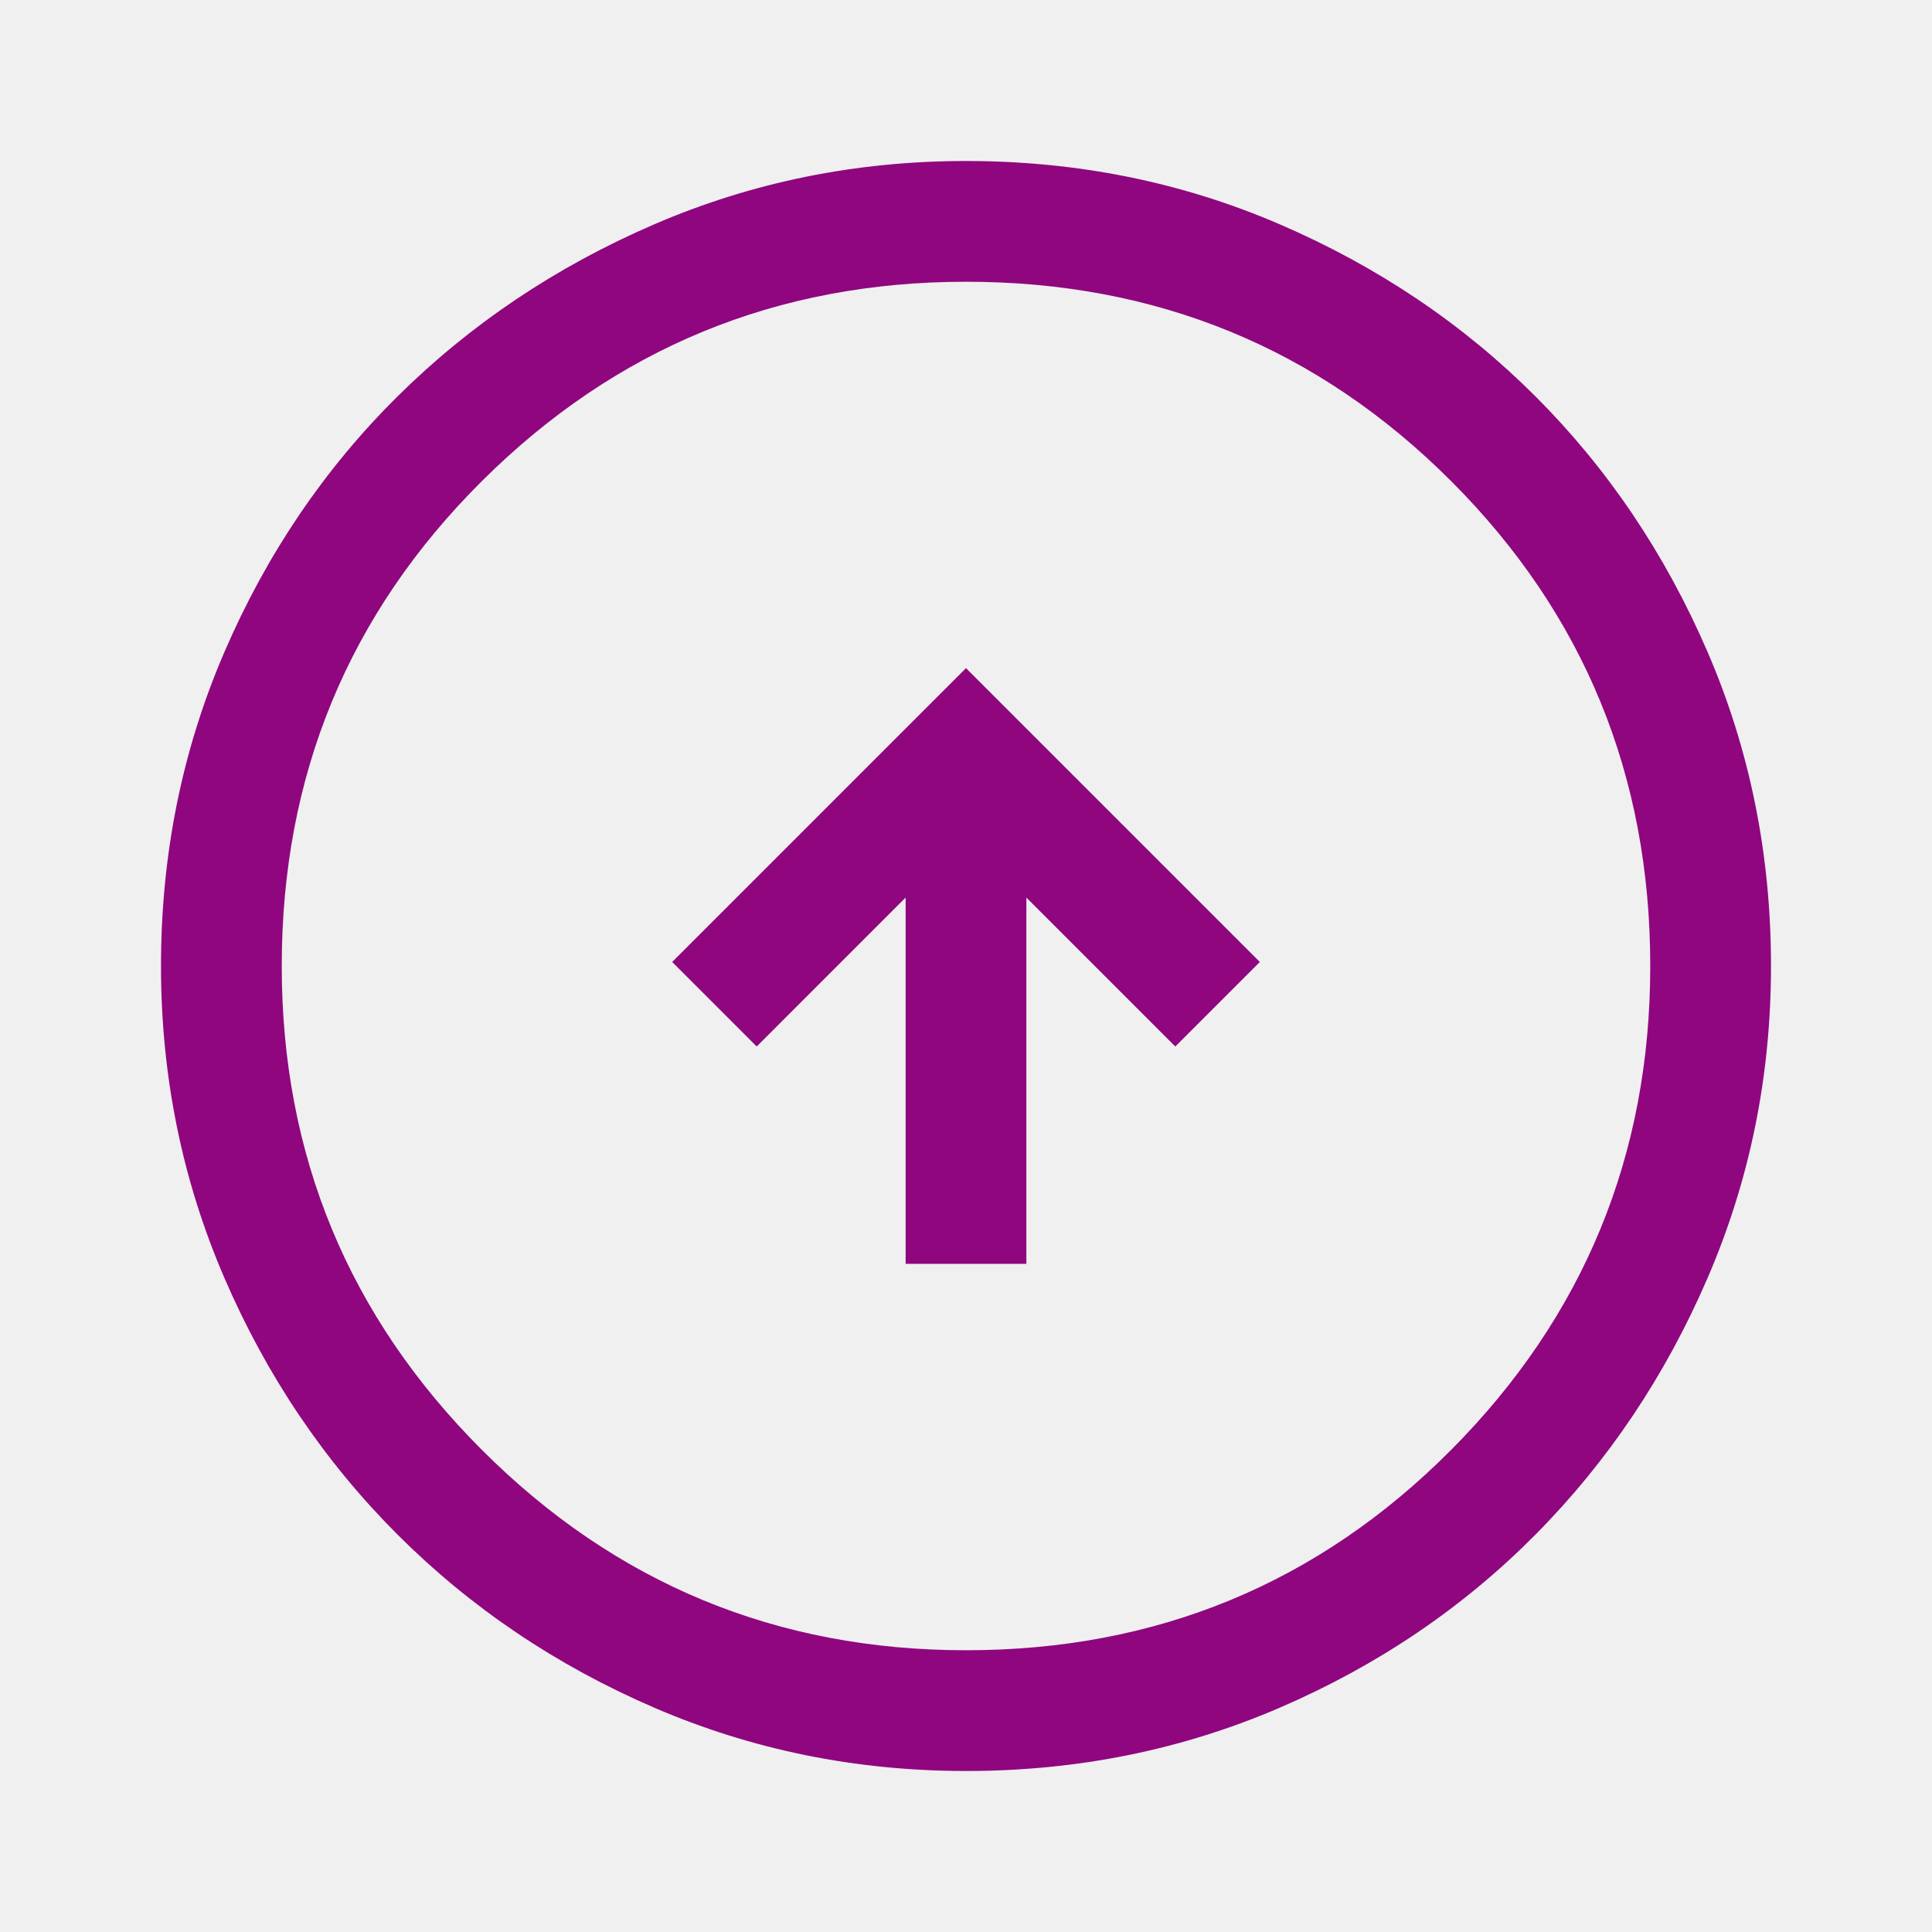
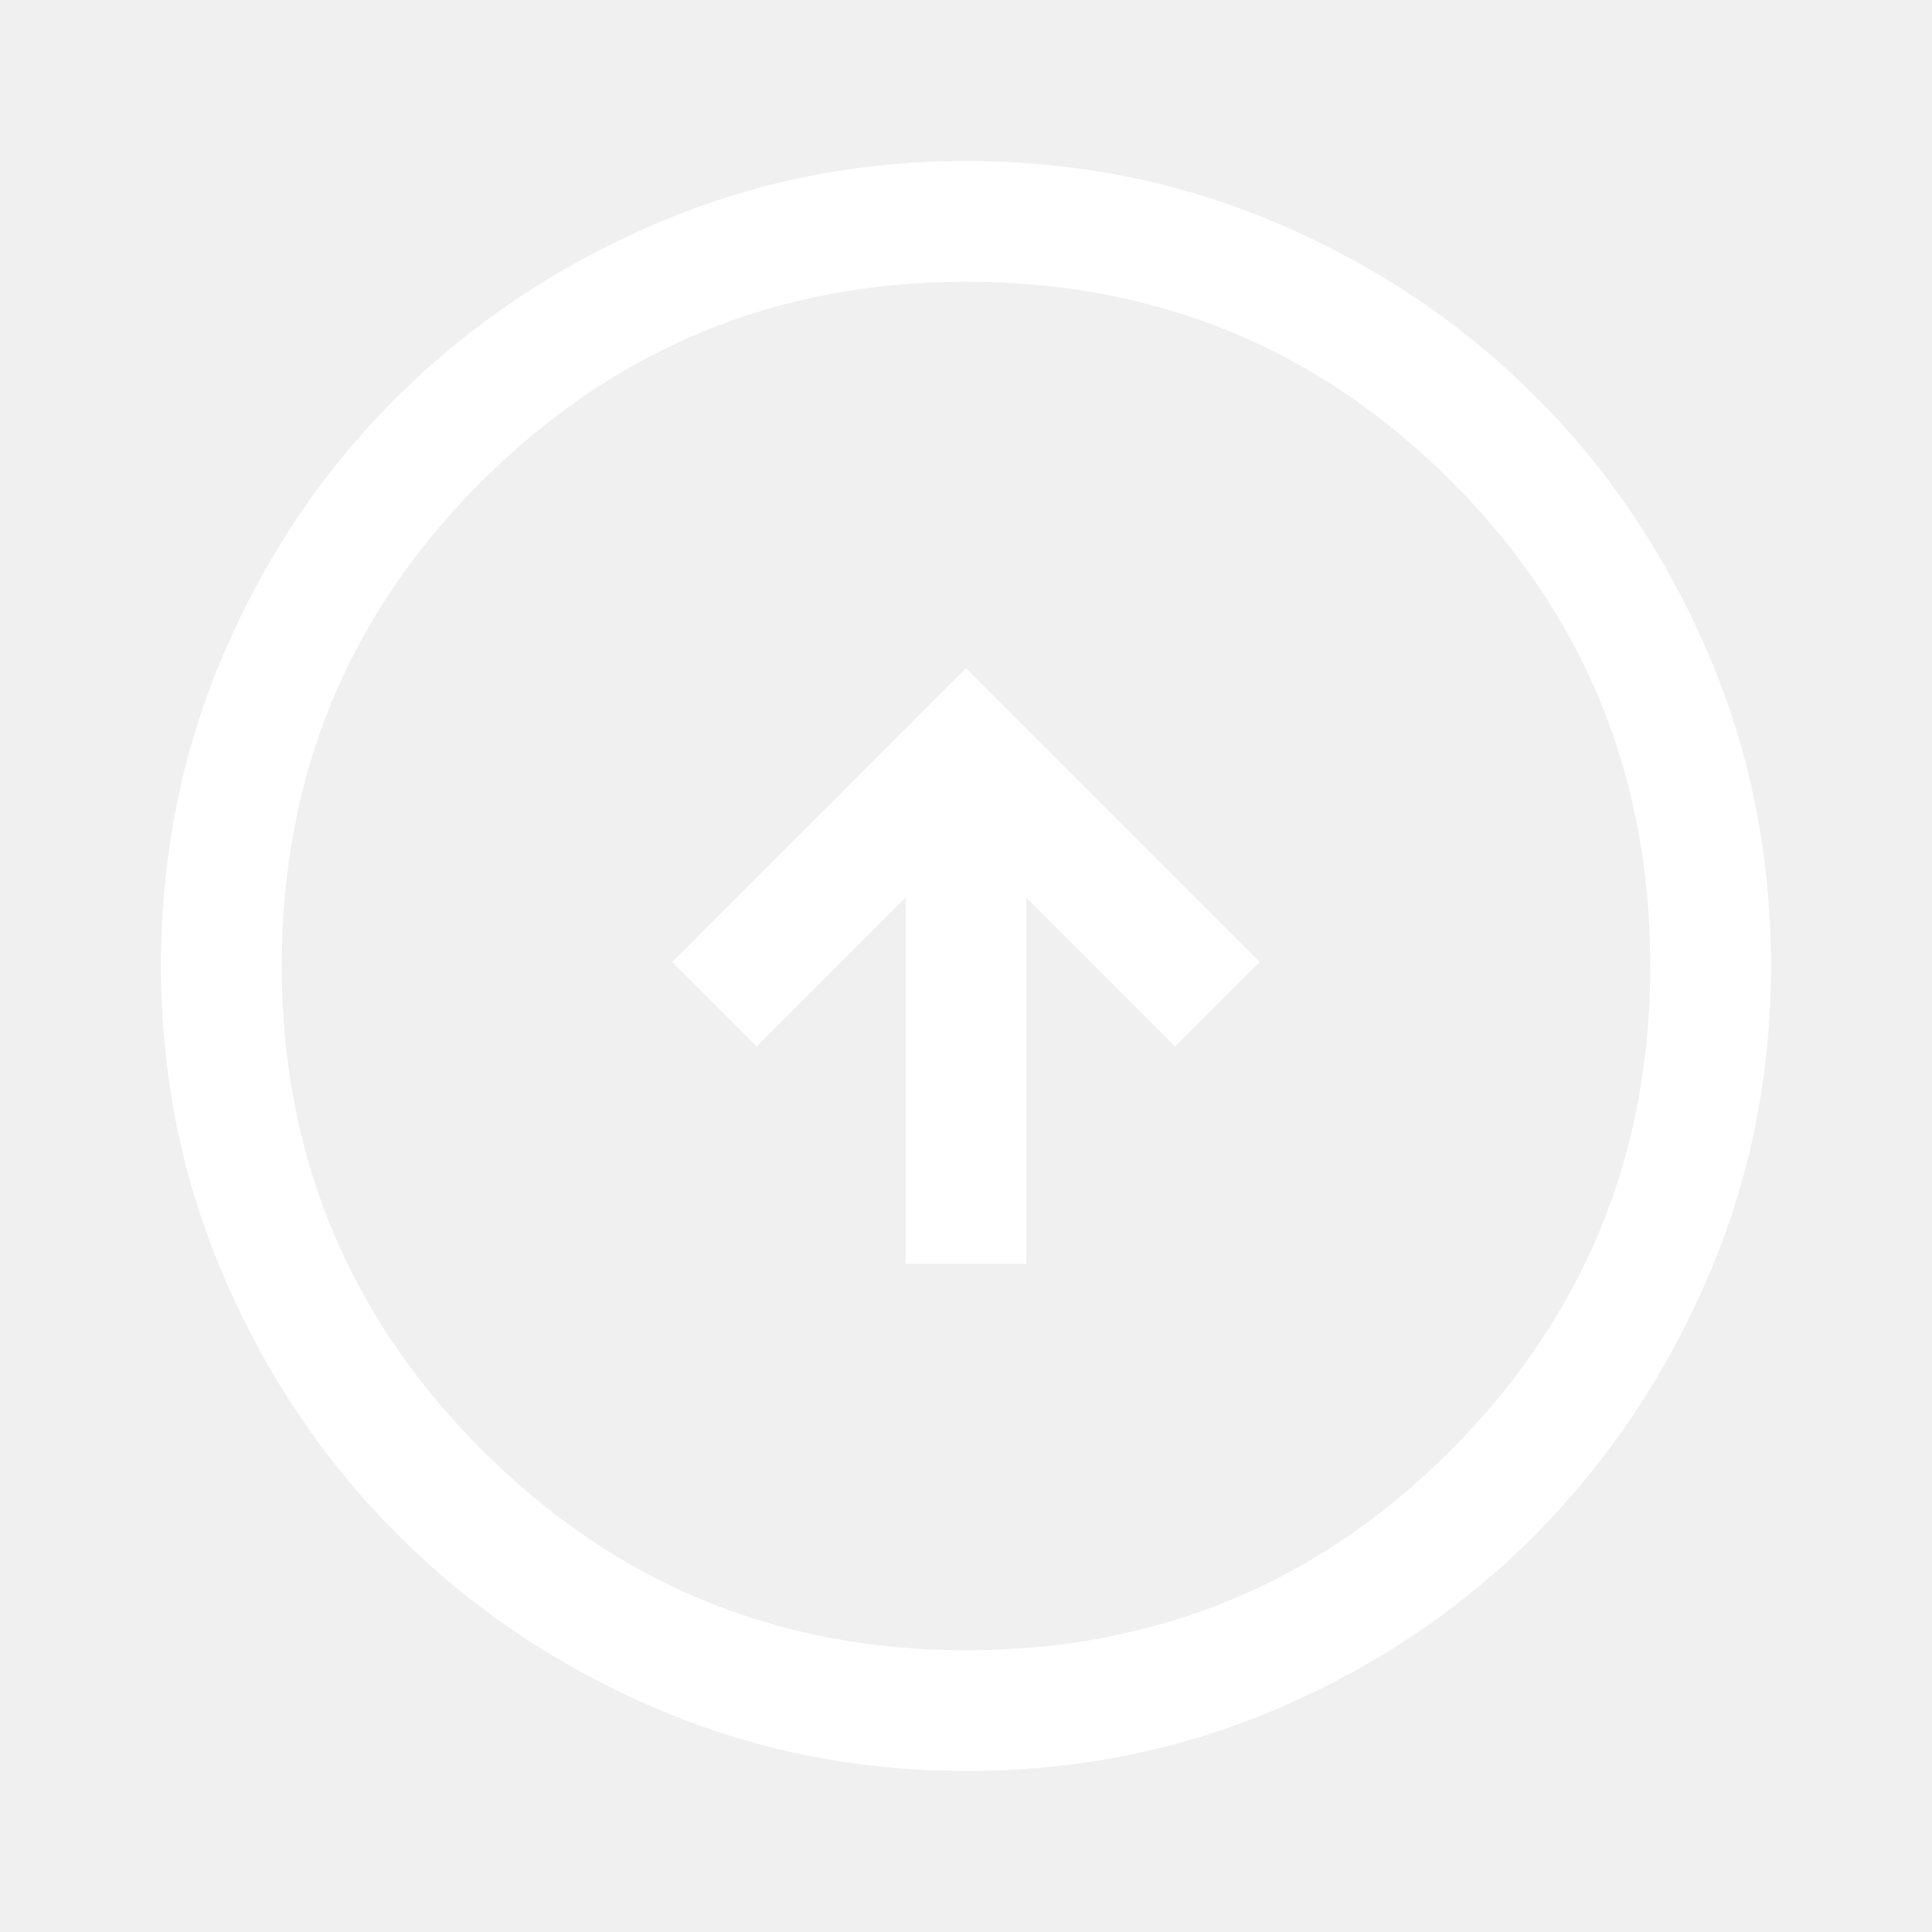
- <svg xmlns="http://www.w3.org/2000/svg" height="48px" viewBox="0 -960 960 960" width="48px" fill="#8f067f">
+ <svg xmlns="http://www.w3.org/2000/svg" height="48px" viewBox="0 -960 960 960" width="48px" fill="#fff">
  <path d="M450-332h60v-182l74 74 42-42-146-146-146 146 42 42 74-74v182Zm30 252q-82 0-155-31.5t-127.5-86Q143-252 111.5-325T80-480q0-83 31.5-156t86-127Q252-817 325-848.5T480-880q83 0 156 31.5T763-763q54 54 85.5 127T880-480q0 82-31.5 155T763-197.5q-54 54.5-127 86T480-80Zm0-60q142 0 241-99.5T820-480q0-142-99-241t-241-99q-141 0-240.5 99T140-480q0 141 99.5 240.5T480-140Zm0-340Z" />
</svg>
